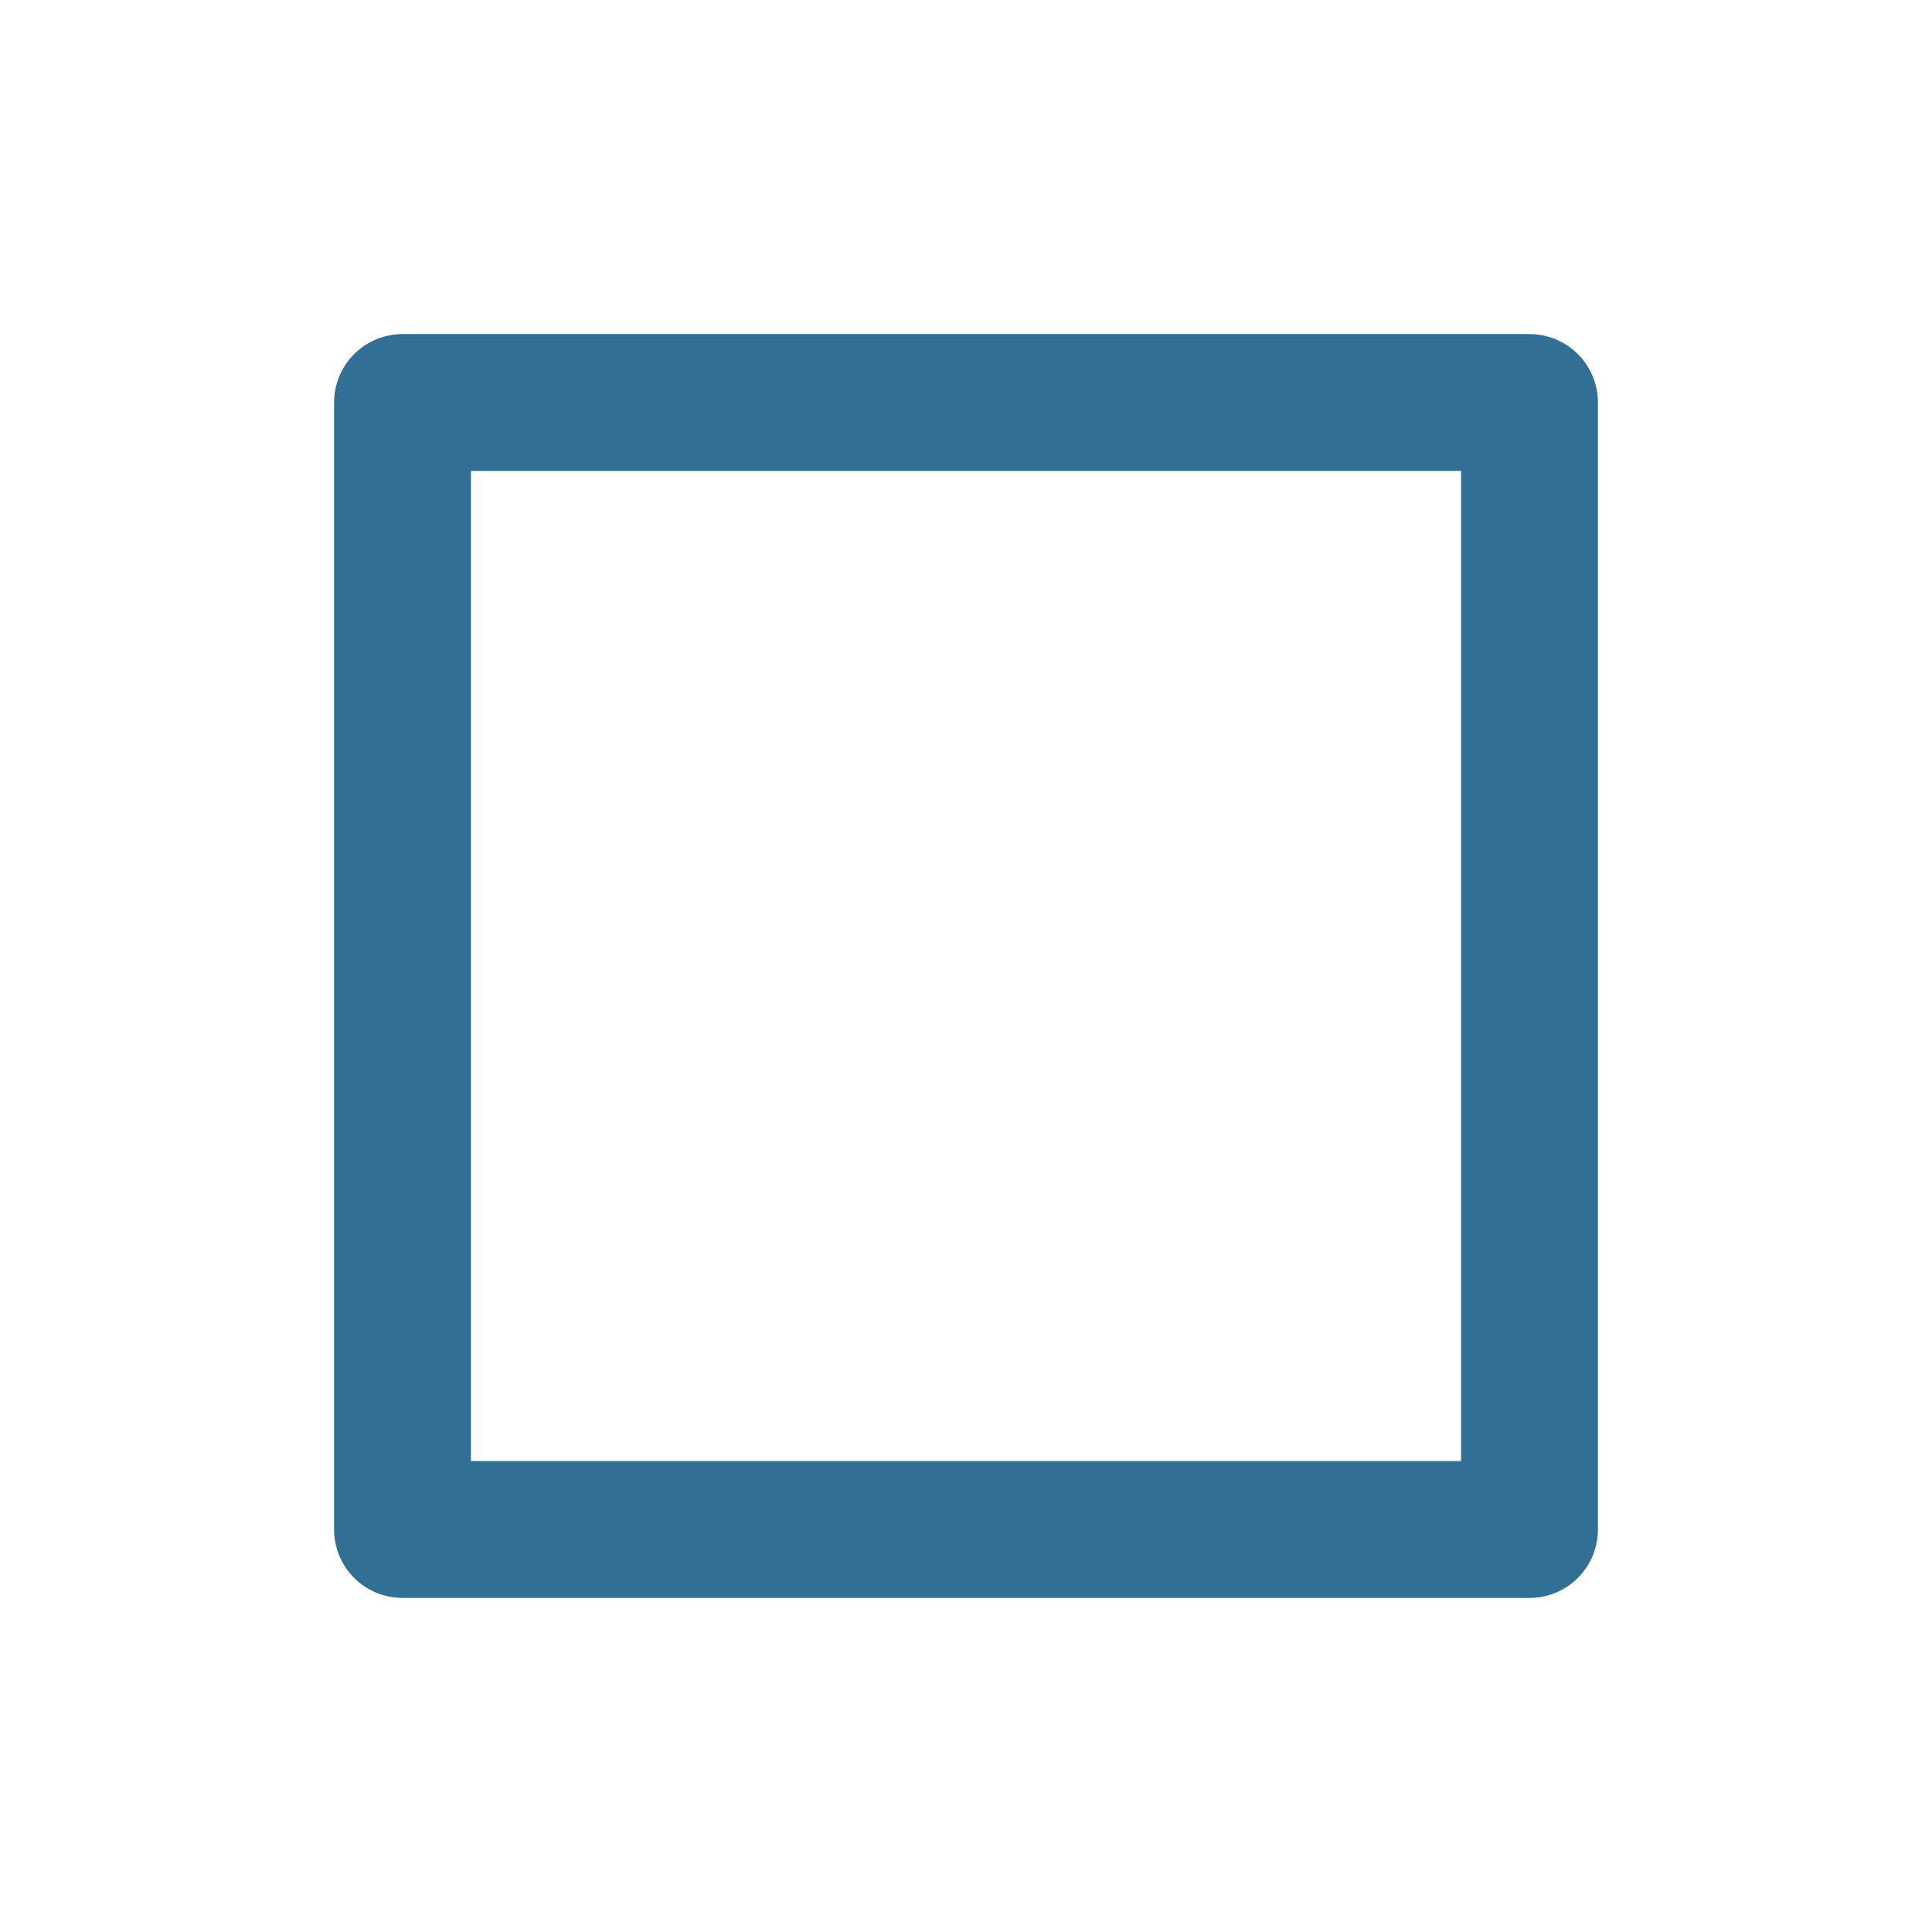
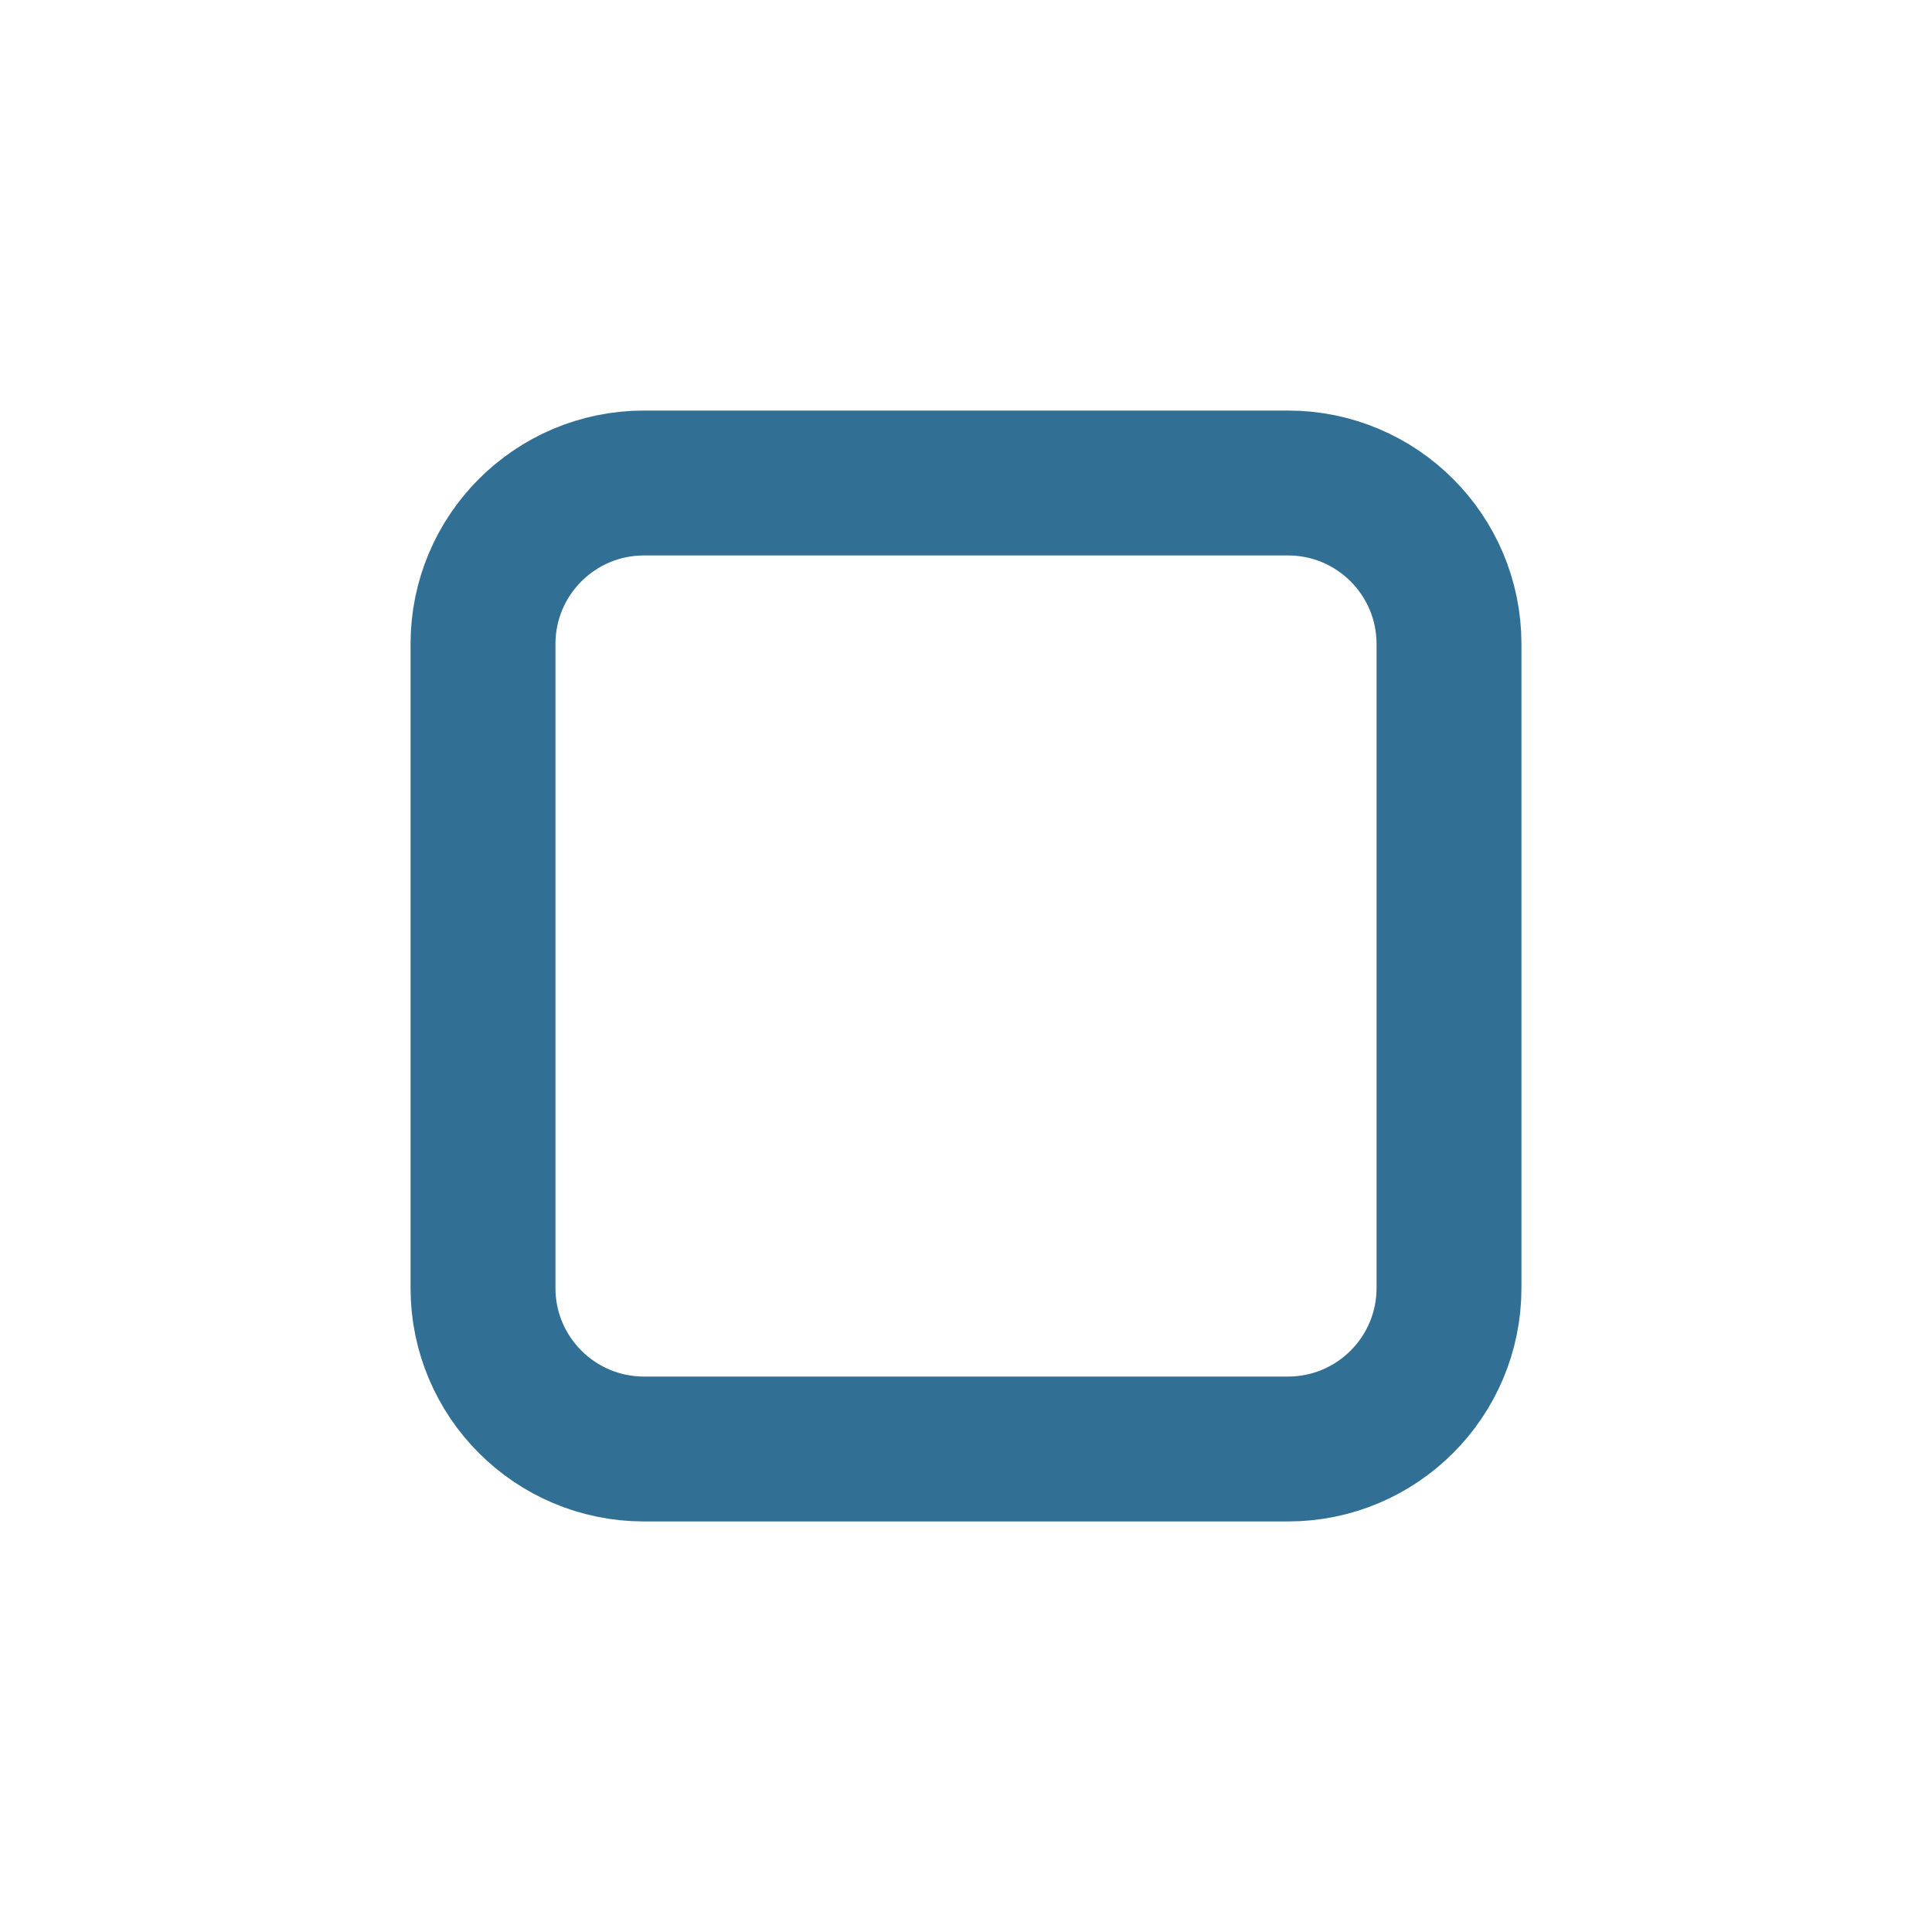
<svg xmlns="http://www.w3.org/2000/svg" width="24" height="24" viewBox="0 0 24 24">
-   <path d="M5 5h14v14H5z" fill="none" stroke="#316f95" stroke-width="1.7" stroke-linecap="round" stroke-linejoin="round" />
+   <g fill="none" stroke="#316f95" stroke-width="1.8" stroke-linecap="round" stroke-linejoin="round">
+     <rect x="6" y="6" width="12" height="12" rx="2" />
+   </g>
</svg>
